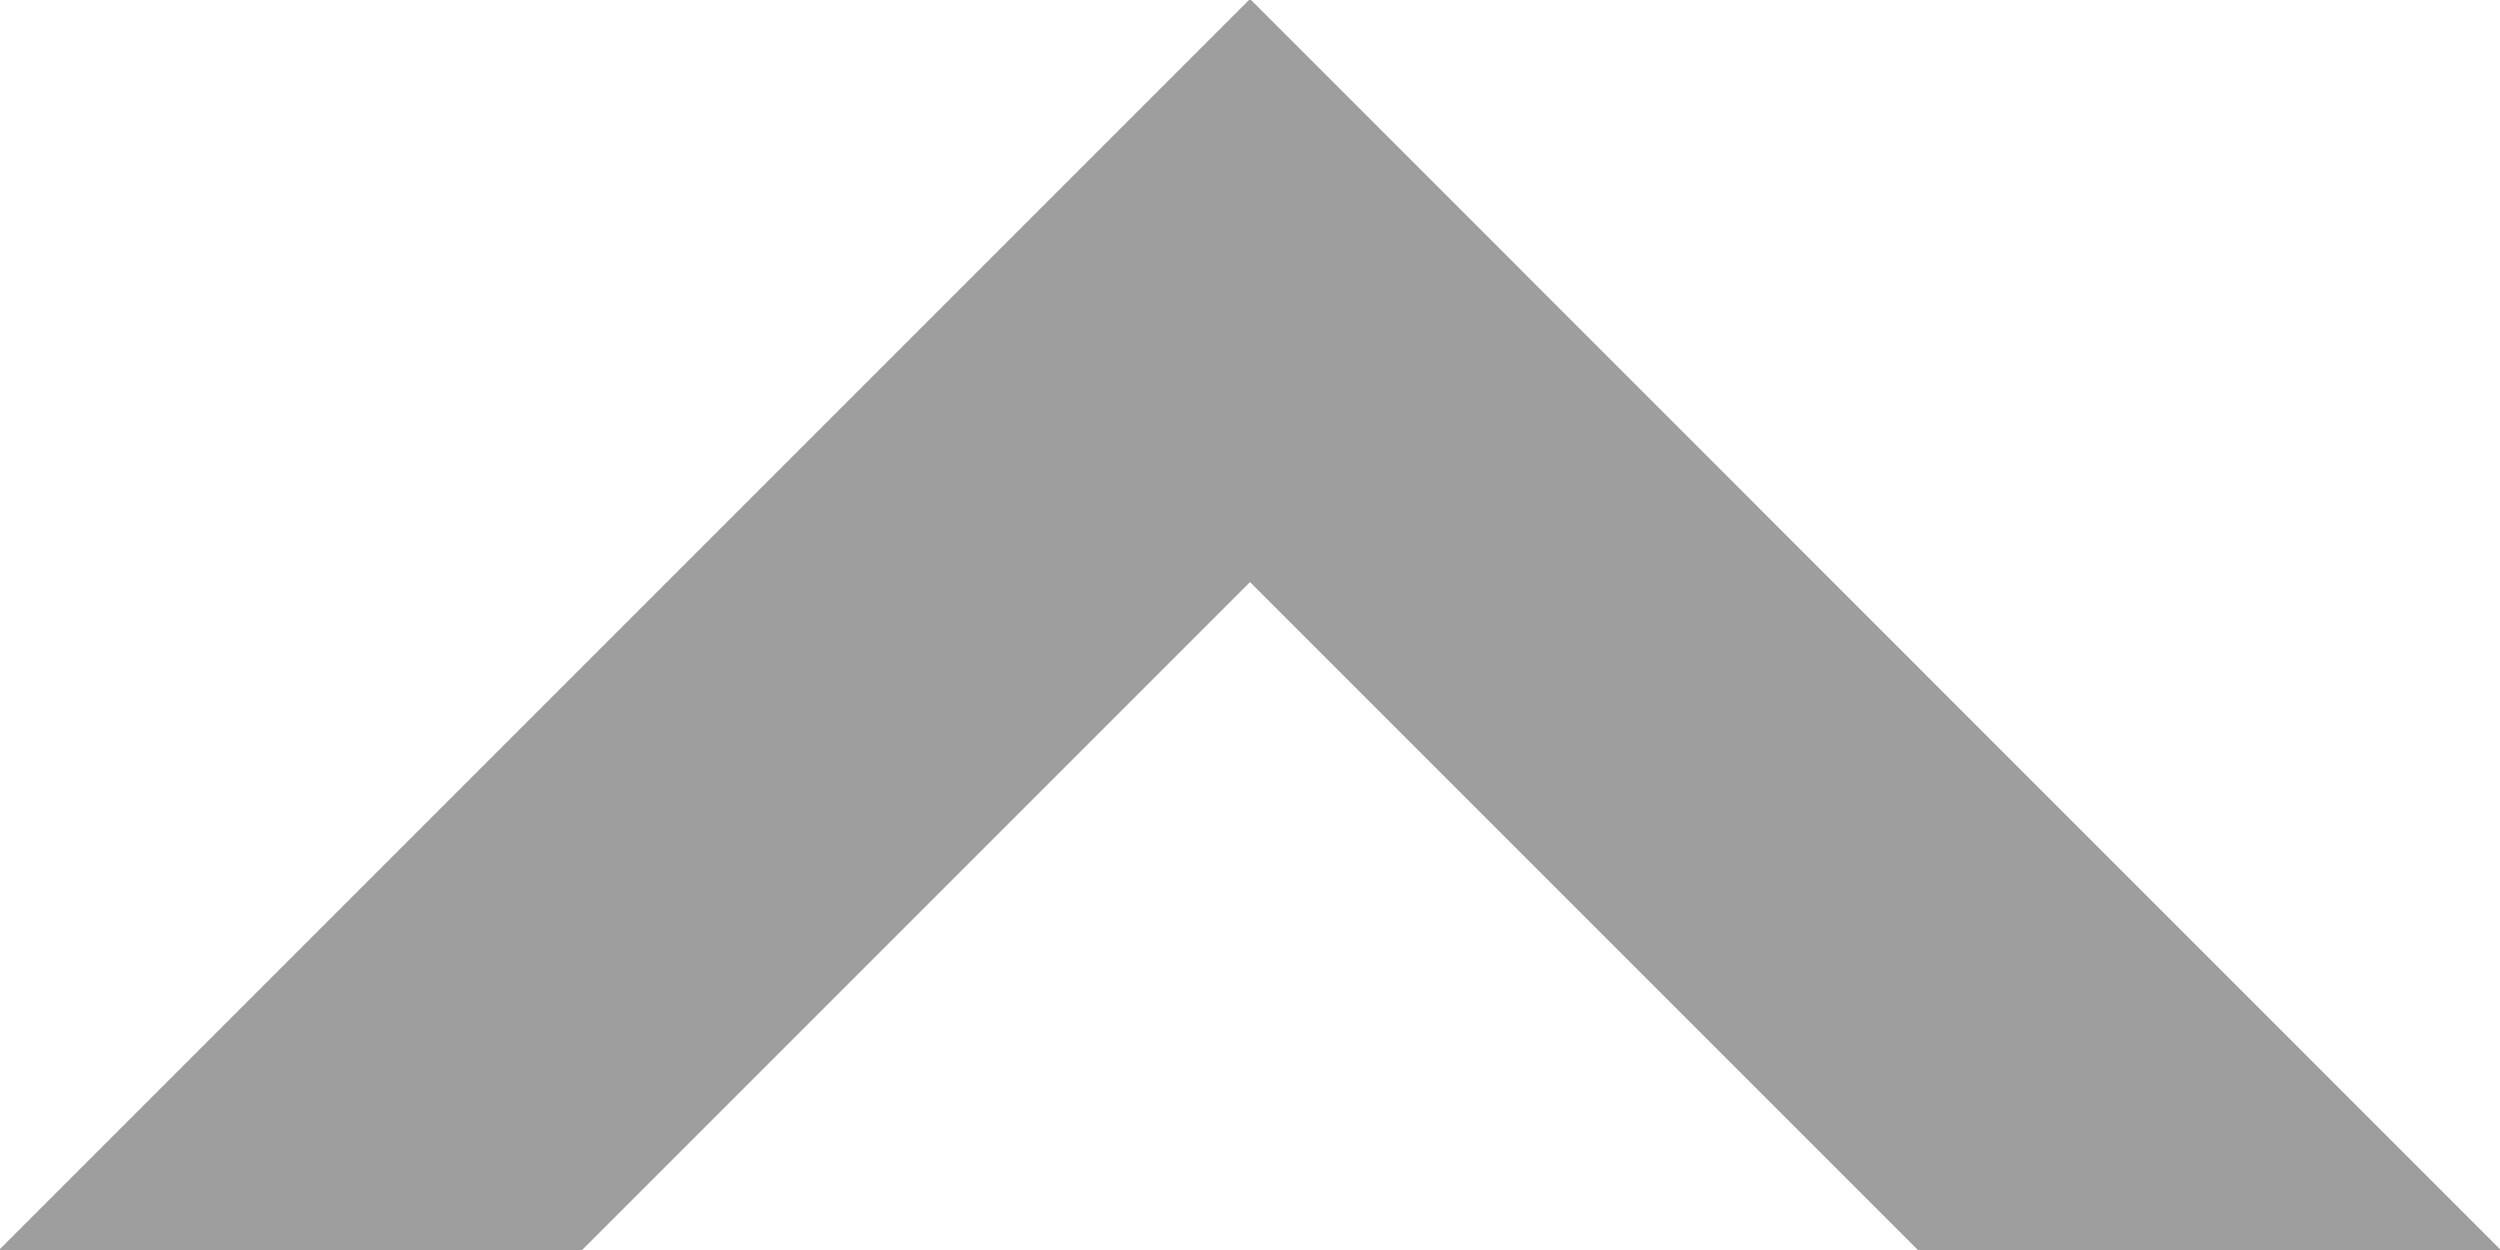
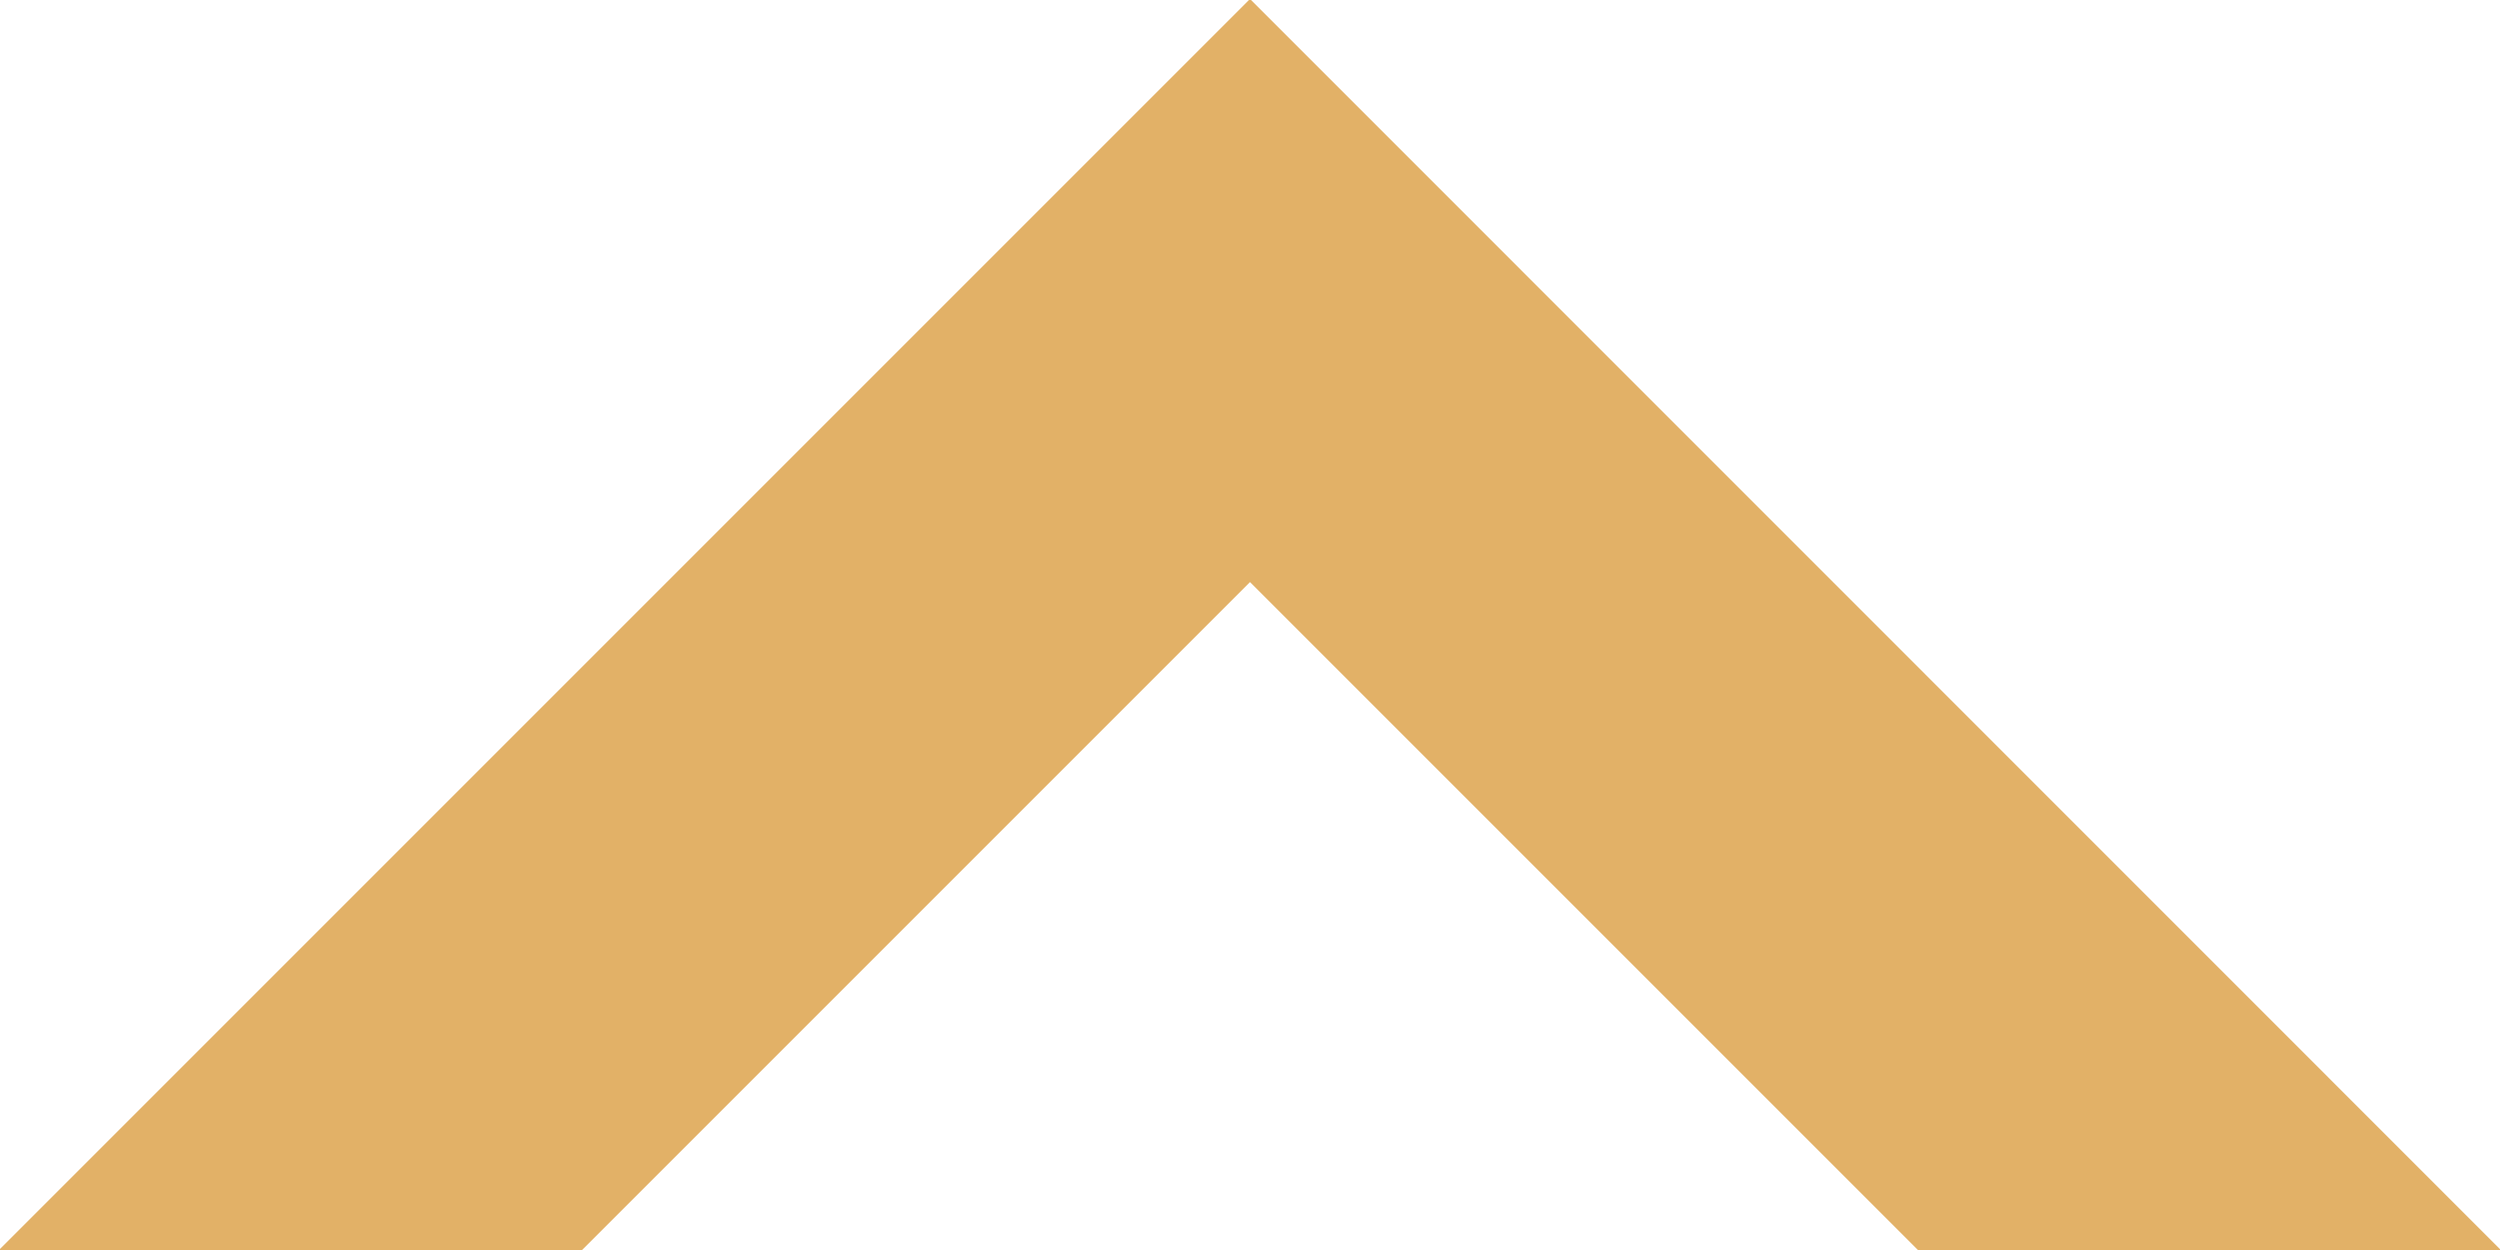
<svg xmlns="http://www.w3.org/2000/svg" width="12" height="6" viewBox="0 0 12 6">
-   <path fill-rule="evenodd" clip-rule="evenodd" fill="#9E9E9E" d="M2.79 6.004L6 2.794l3.21 3.21h2.798L6-.005l-1.4 1.4-4.608 4.608h2.8z" />
+   <path fill-rule="evenodd" clip-rule="evenodd" fill="#E2B167" d="M2.79 6.004L6 2.794l3.21 3.21h2.798L6-.005l-1.4 1.4-4.608 4.608h2.8z" />
</svg>
